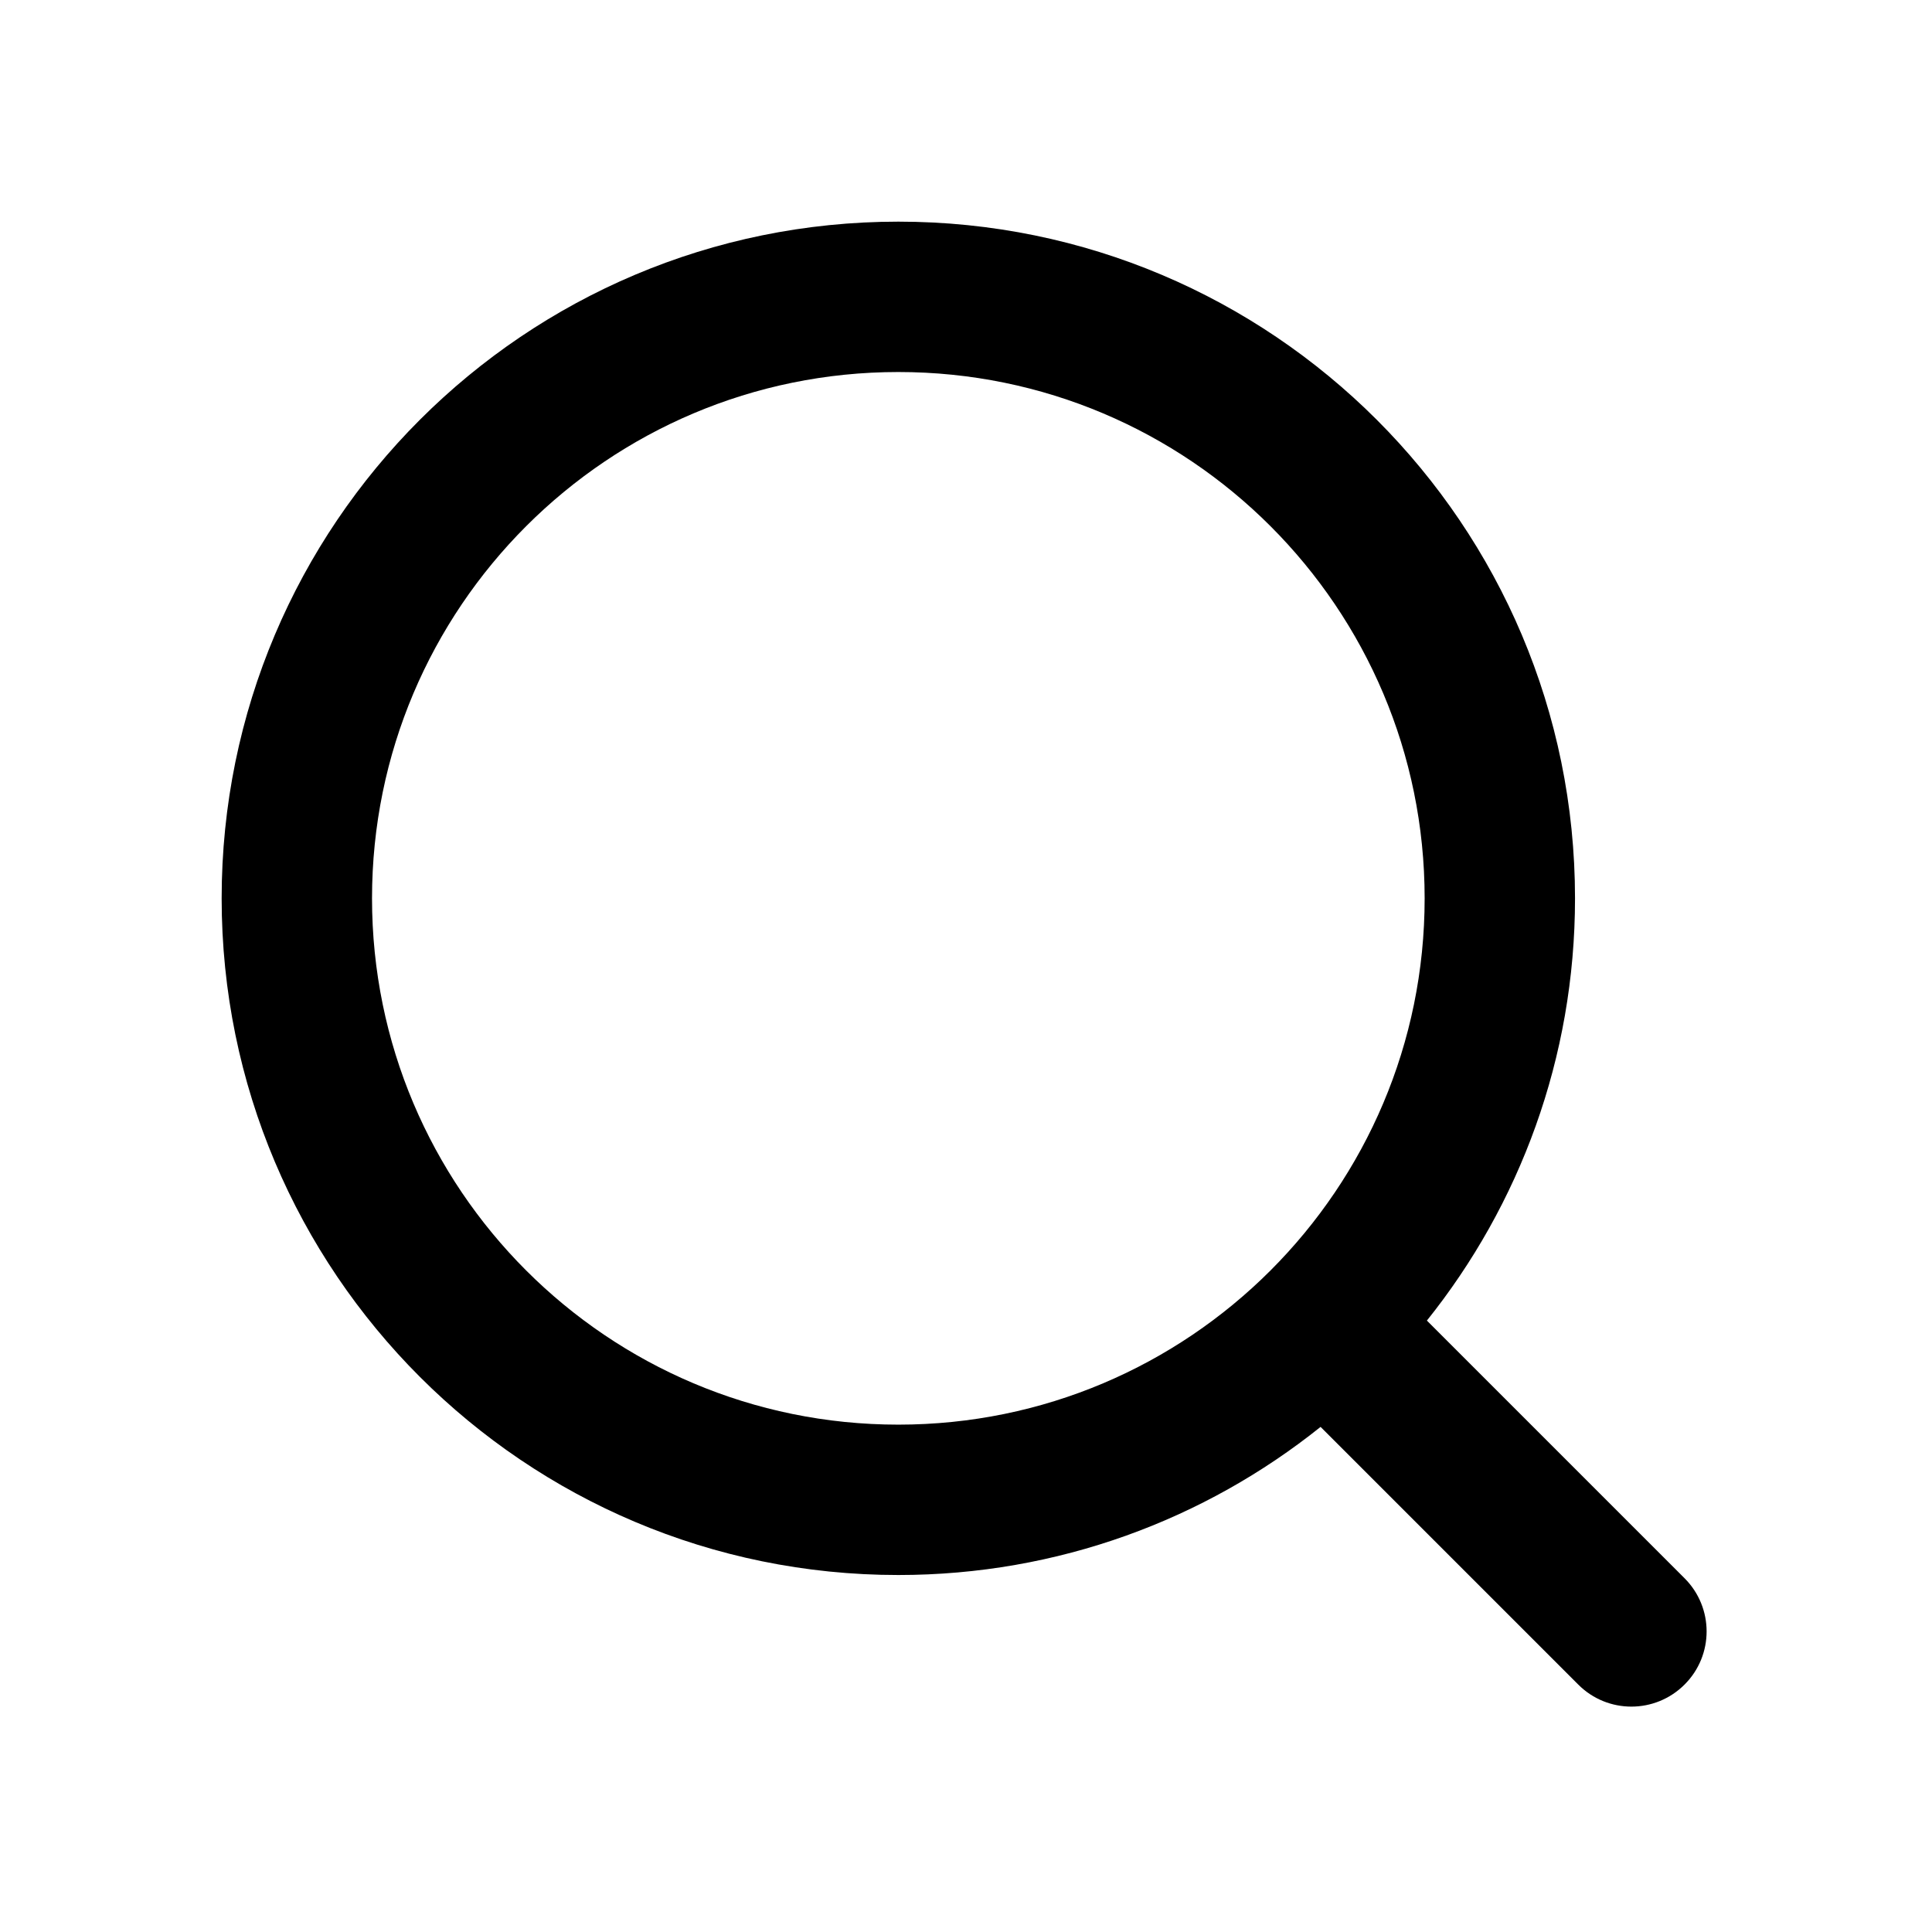
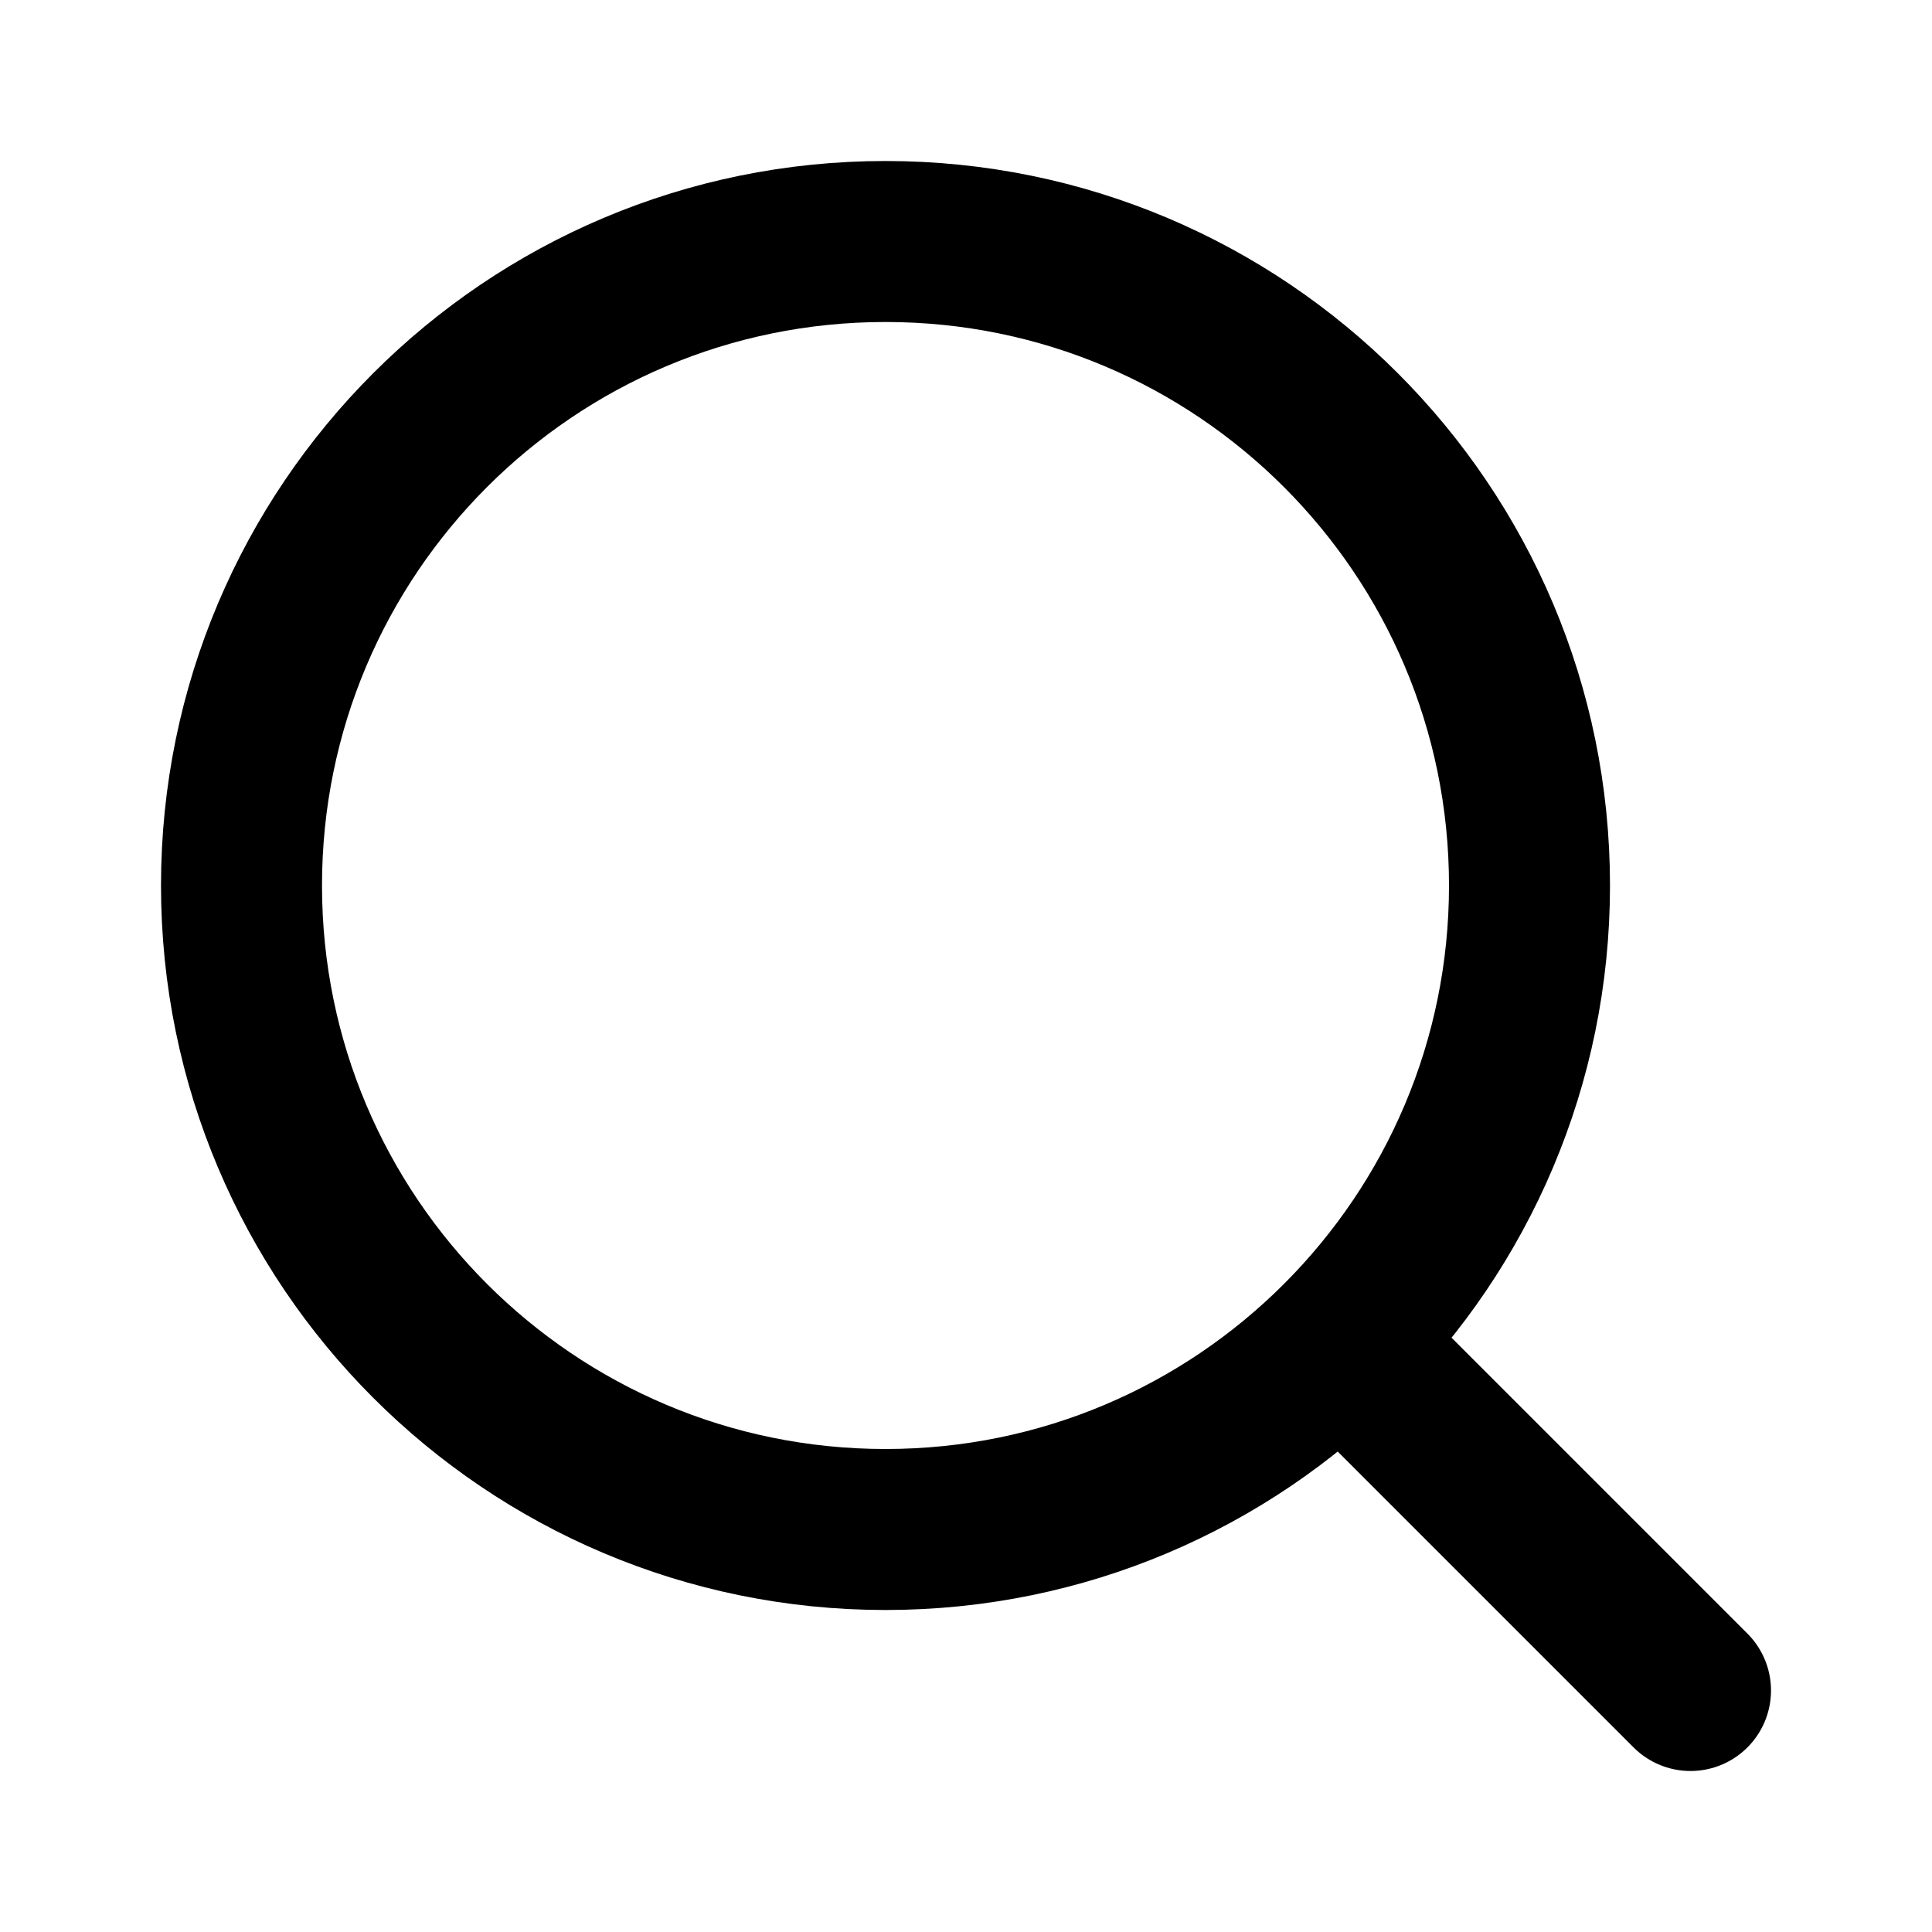
- <svg xmlns="http://www.w3.org/2000/svg" id="search-solid" width="24" height="24" viewBox="0 0 24 24" fill="currentColor" aria-hidden="true">
-   <g transform="translate(12 12) scale(0.934) translate(-11.9 -11.9)">
-     <g>
-       <path fill="currentColor" d="M11 2c4.971 0 9 4.029 9 9 0 2.125 -0.738 4.077 -1.97 5.616l3.427 3.427c0.391 0.391 0.391 1.024 0 1.414 -0.391 0.391 -1.024 0.391 -1.414 0l-3.427 -3.427C15.077 19.262 13.125 20 11 20c-4.971 0 -9 -4.029 -9 -9 0 -4.971 4.029 -9 9 -9m0 2c-3.866 0 -7 3.134 -7 7 0 3.866 3.134 7 7 7 3.866 0 7 -3.134 7 -7 0 -3.866 -3.134 -7 -7 -7" />
-     </g>
-   </g>
+ <svg xmlns="http://www.w3.org/2000/svg" id="search-solid" width="24" height="24" viewBox="0 0 24 24" fill="none" stroke="currentColor" stroke-width="2" stroke-linecap="round" stroke-linejoin="round" class="lucide lucide-search" aria-hidden="true">
+   <path d="m21 21-4.34-4.34" />
+   <circle cx="11" cy="11" r="8" />
</svg>
